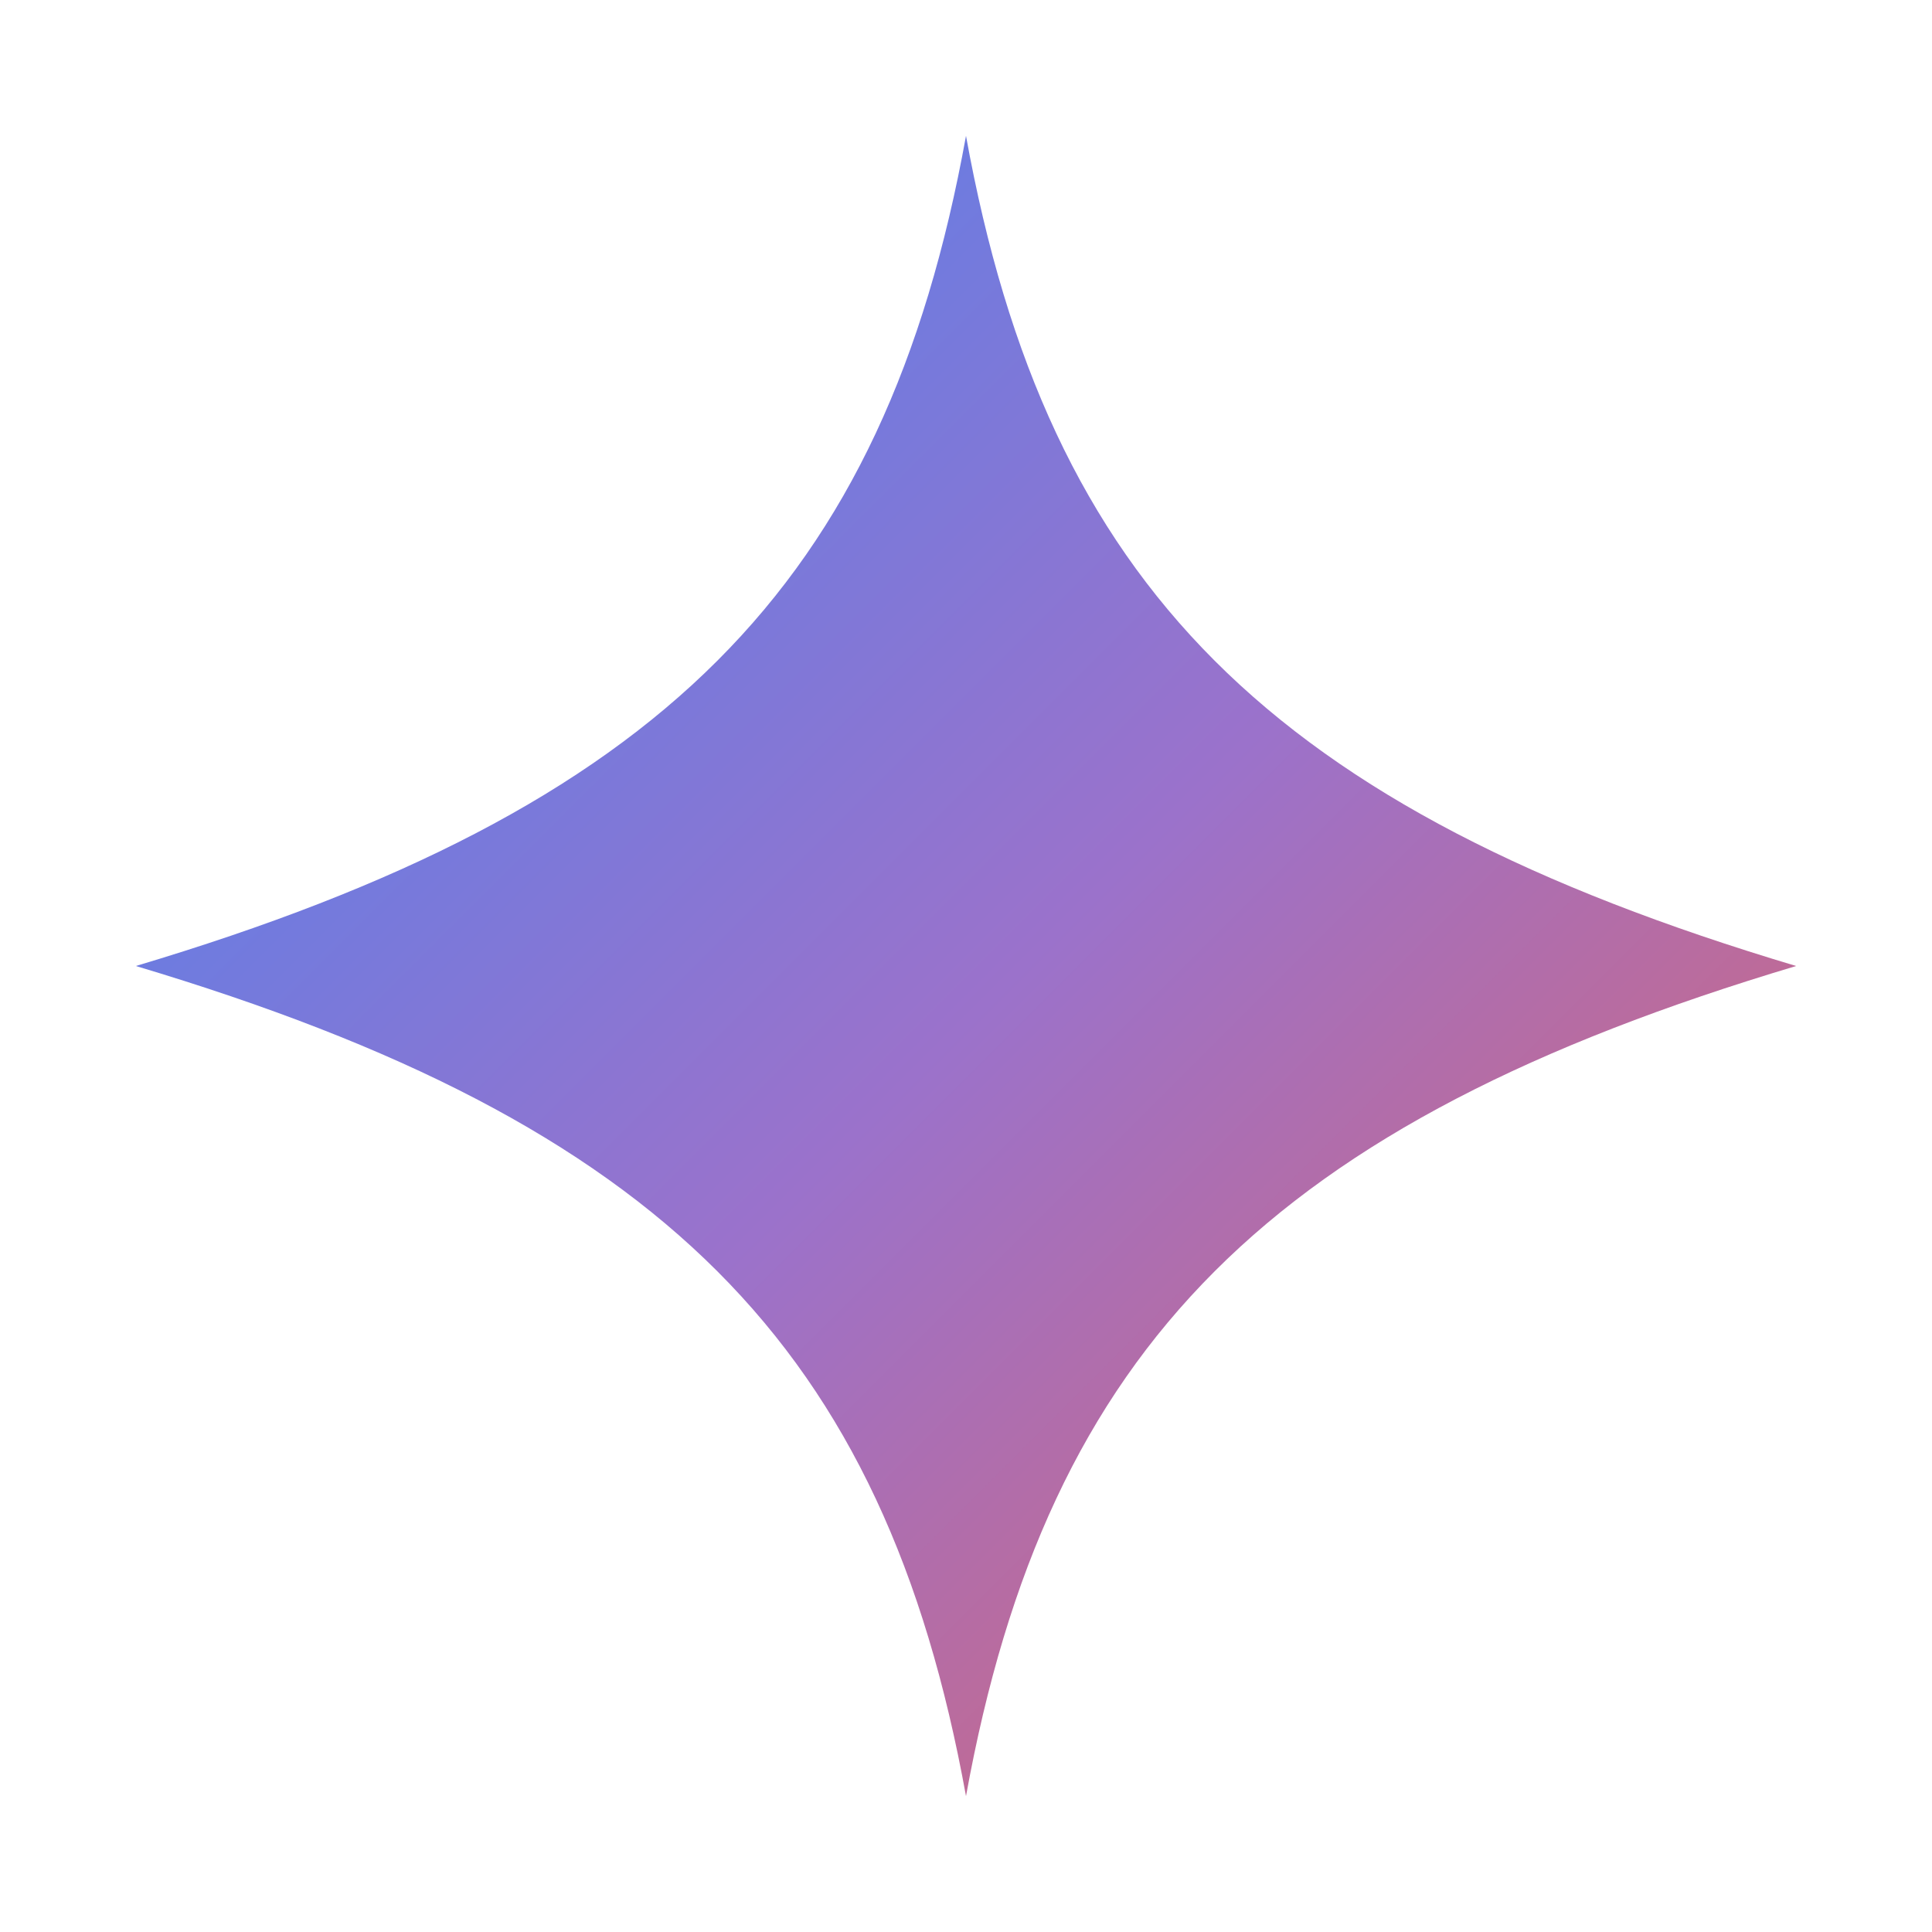
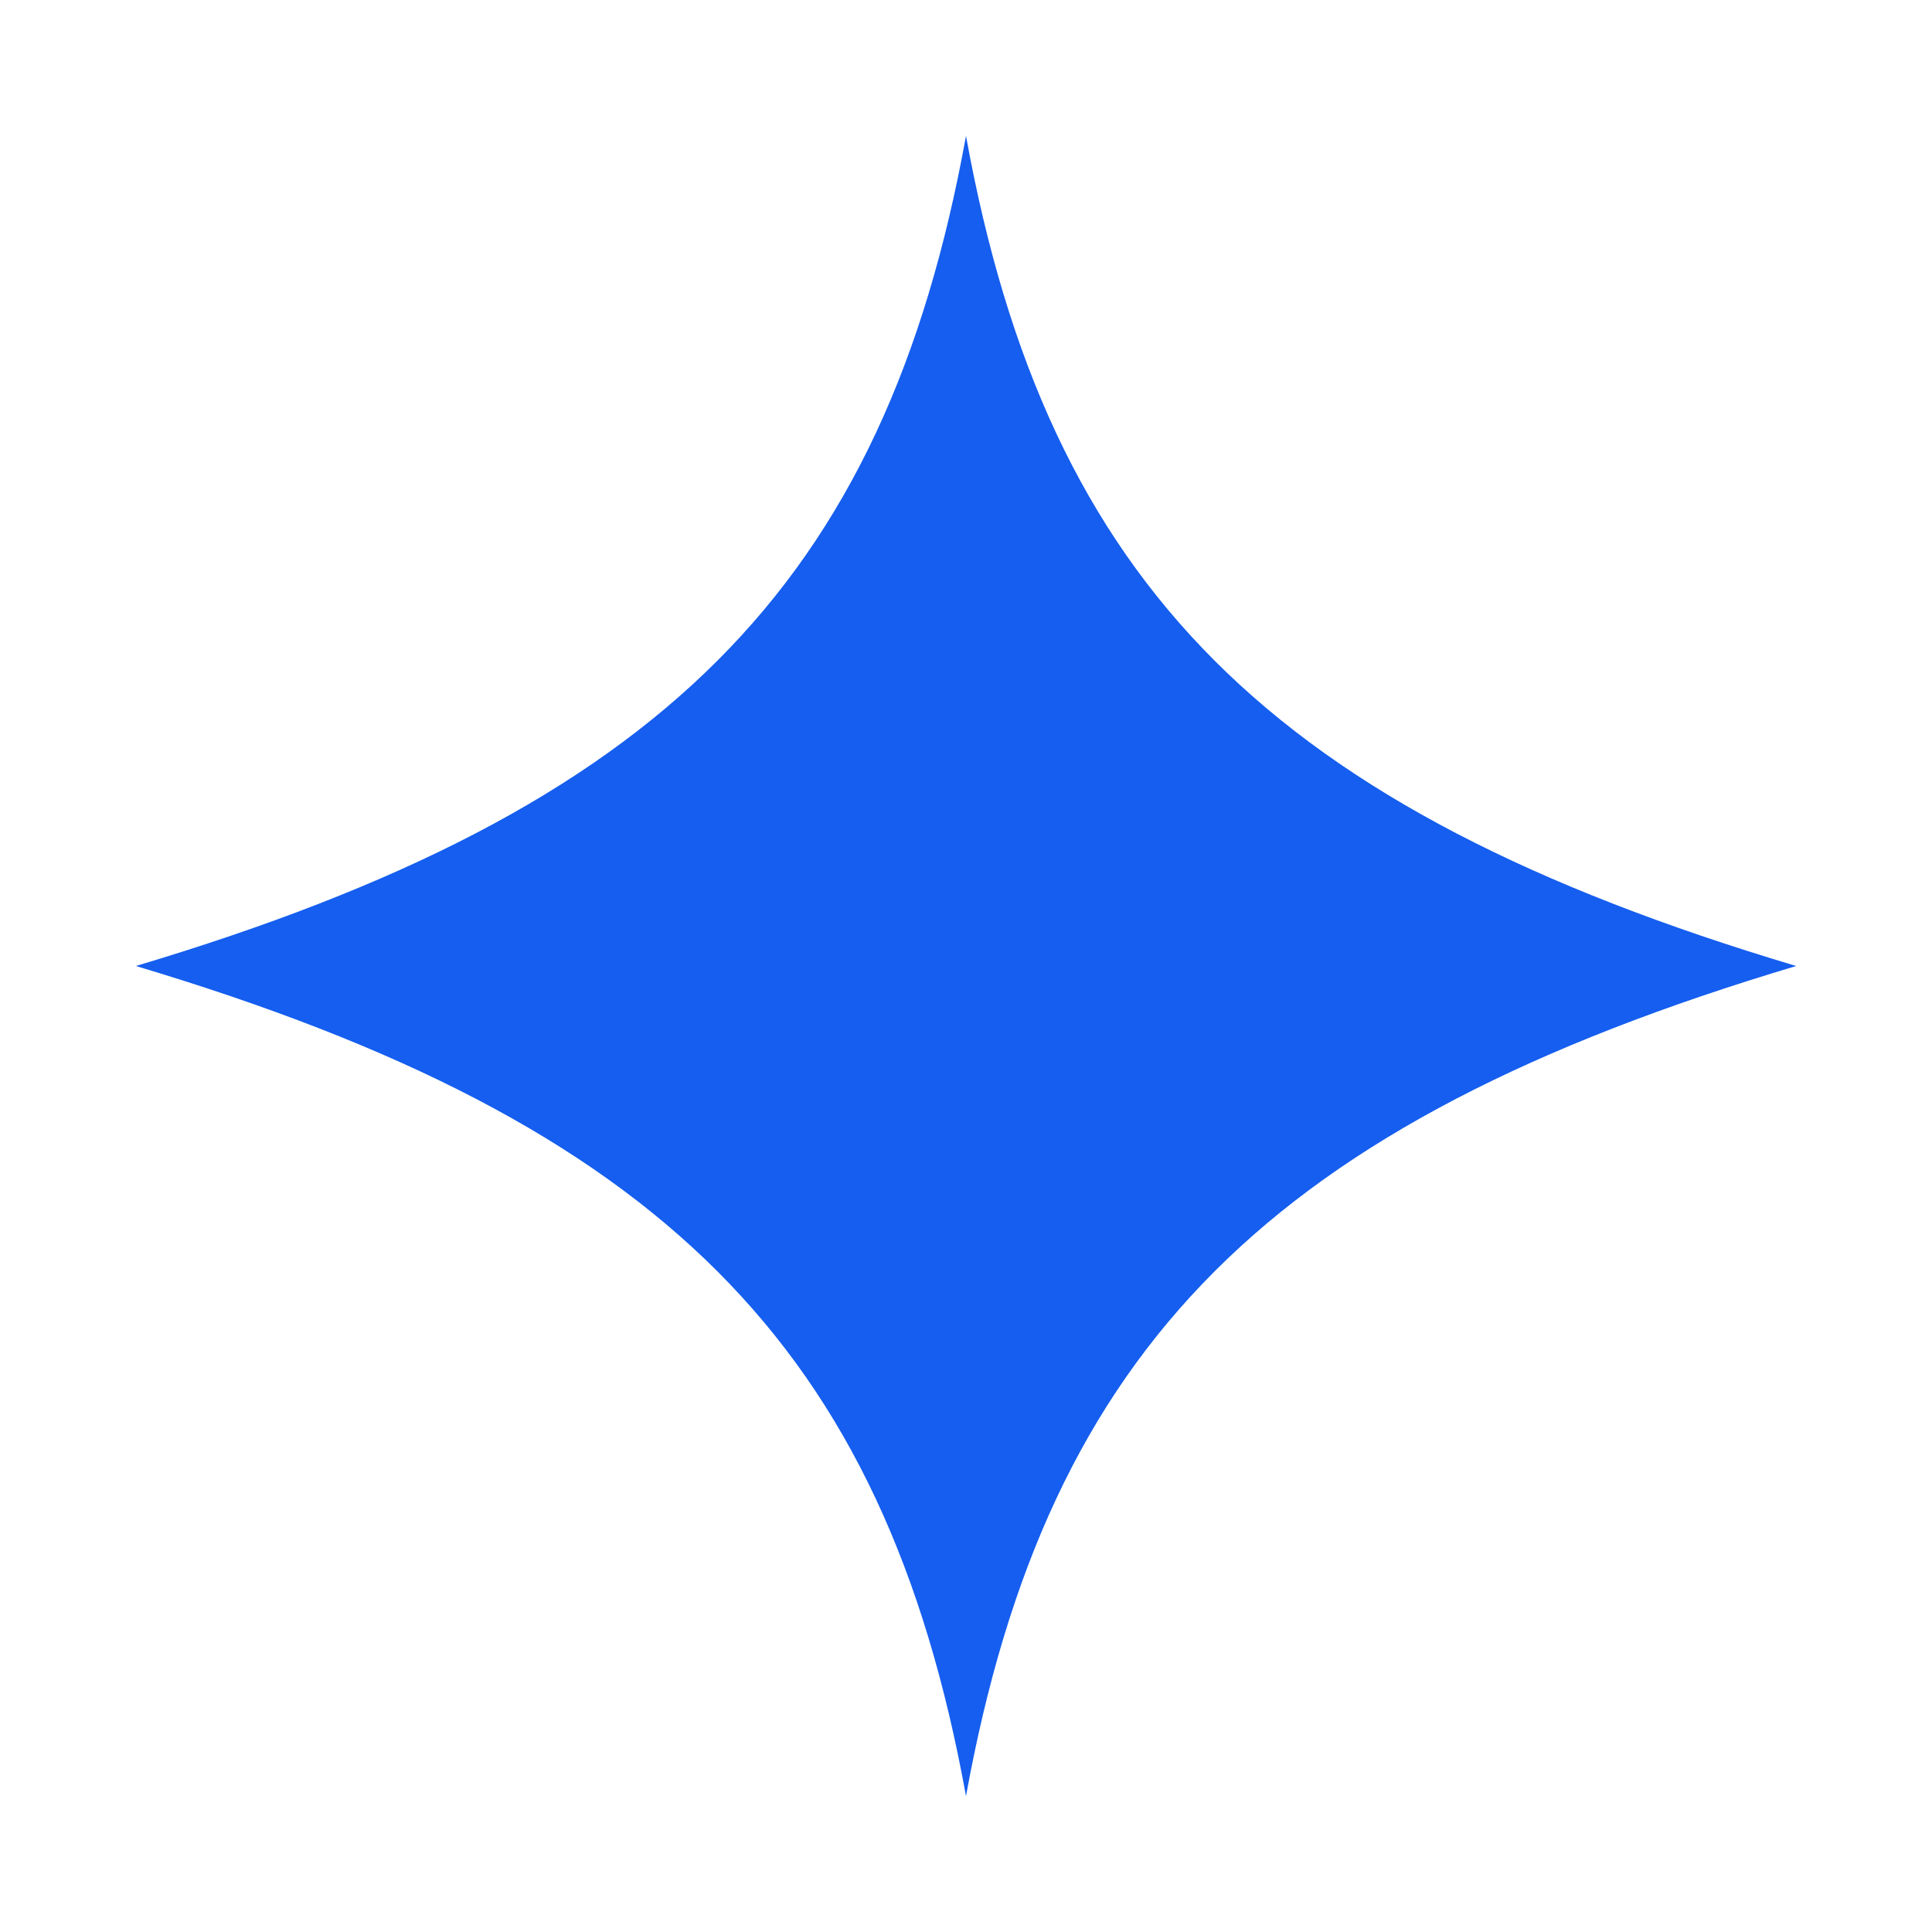
<svg xmlns="http://www.w3.org/2000/svg" viewBox="0 0 64 64" role="img" aria-label="Gemini">
-   <defs>
-     <linearGradient id="g1" x1="8" y1="8" x2="56" y2="56" gradientUnits="userSpaceOnUse">
-       <stop offset="0" stop-color="#4e82ee" />
-       <stop offset=".52" stop-color="#9b72cb" />
-       <stop offset="1" stop-color="#d96570" />
-     </linearGradient>
-   </defs>
-   <path fill="url(#g1)" d="M32 4.5c2.7 14.9 10.1 22.3 27.5 27.5-17.4 5.2-24.8 12.6-27.5 27.5-2.7-14.9-10.1-22.3-27.5-27.5C21.9 26.8 29.3 19.4 32 4.5Z" />
+   <path fill="#155eef" d="M32 4.5c2.7 14.9 10.1 22.3 27.5 27.5-17.4 5.2-24.8 12.6-27.5 27.5-2.7-14.9-10.1-22.3-27.5-27.5C21.9 26.8 29.3 19.4 32 4.5Z" />
</svg>
